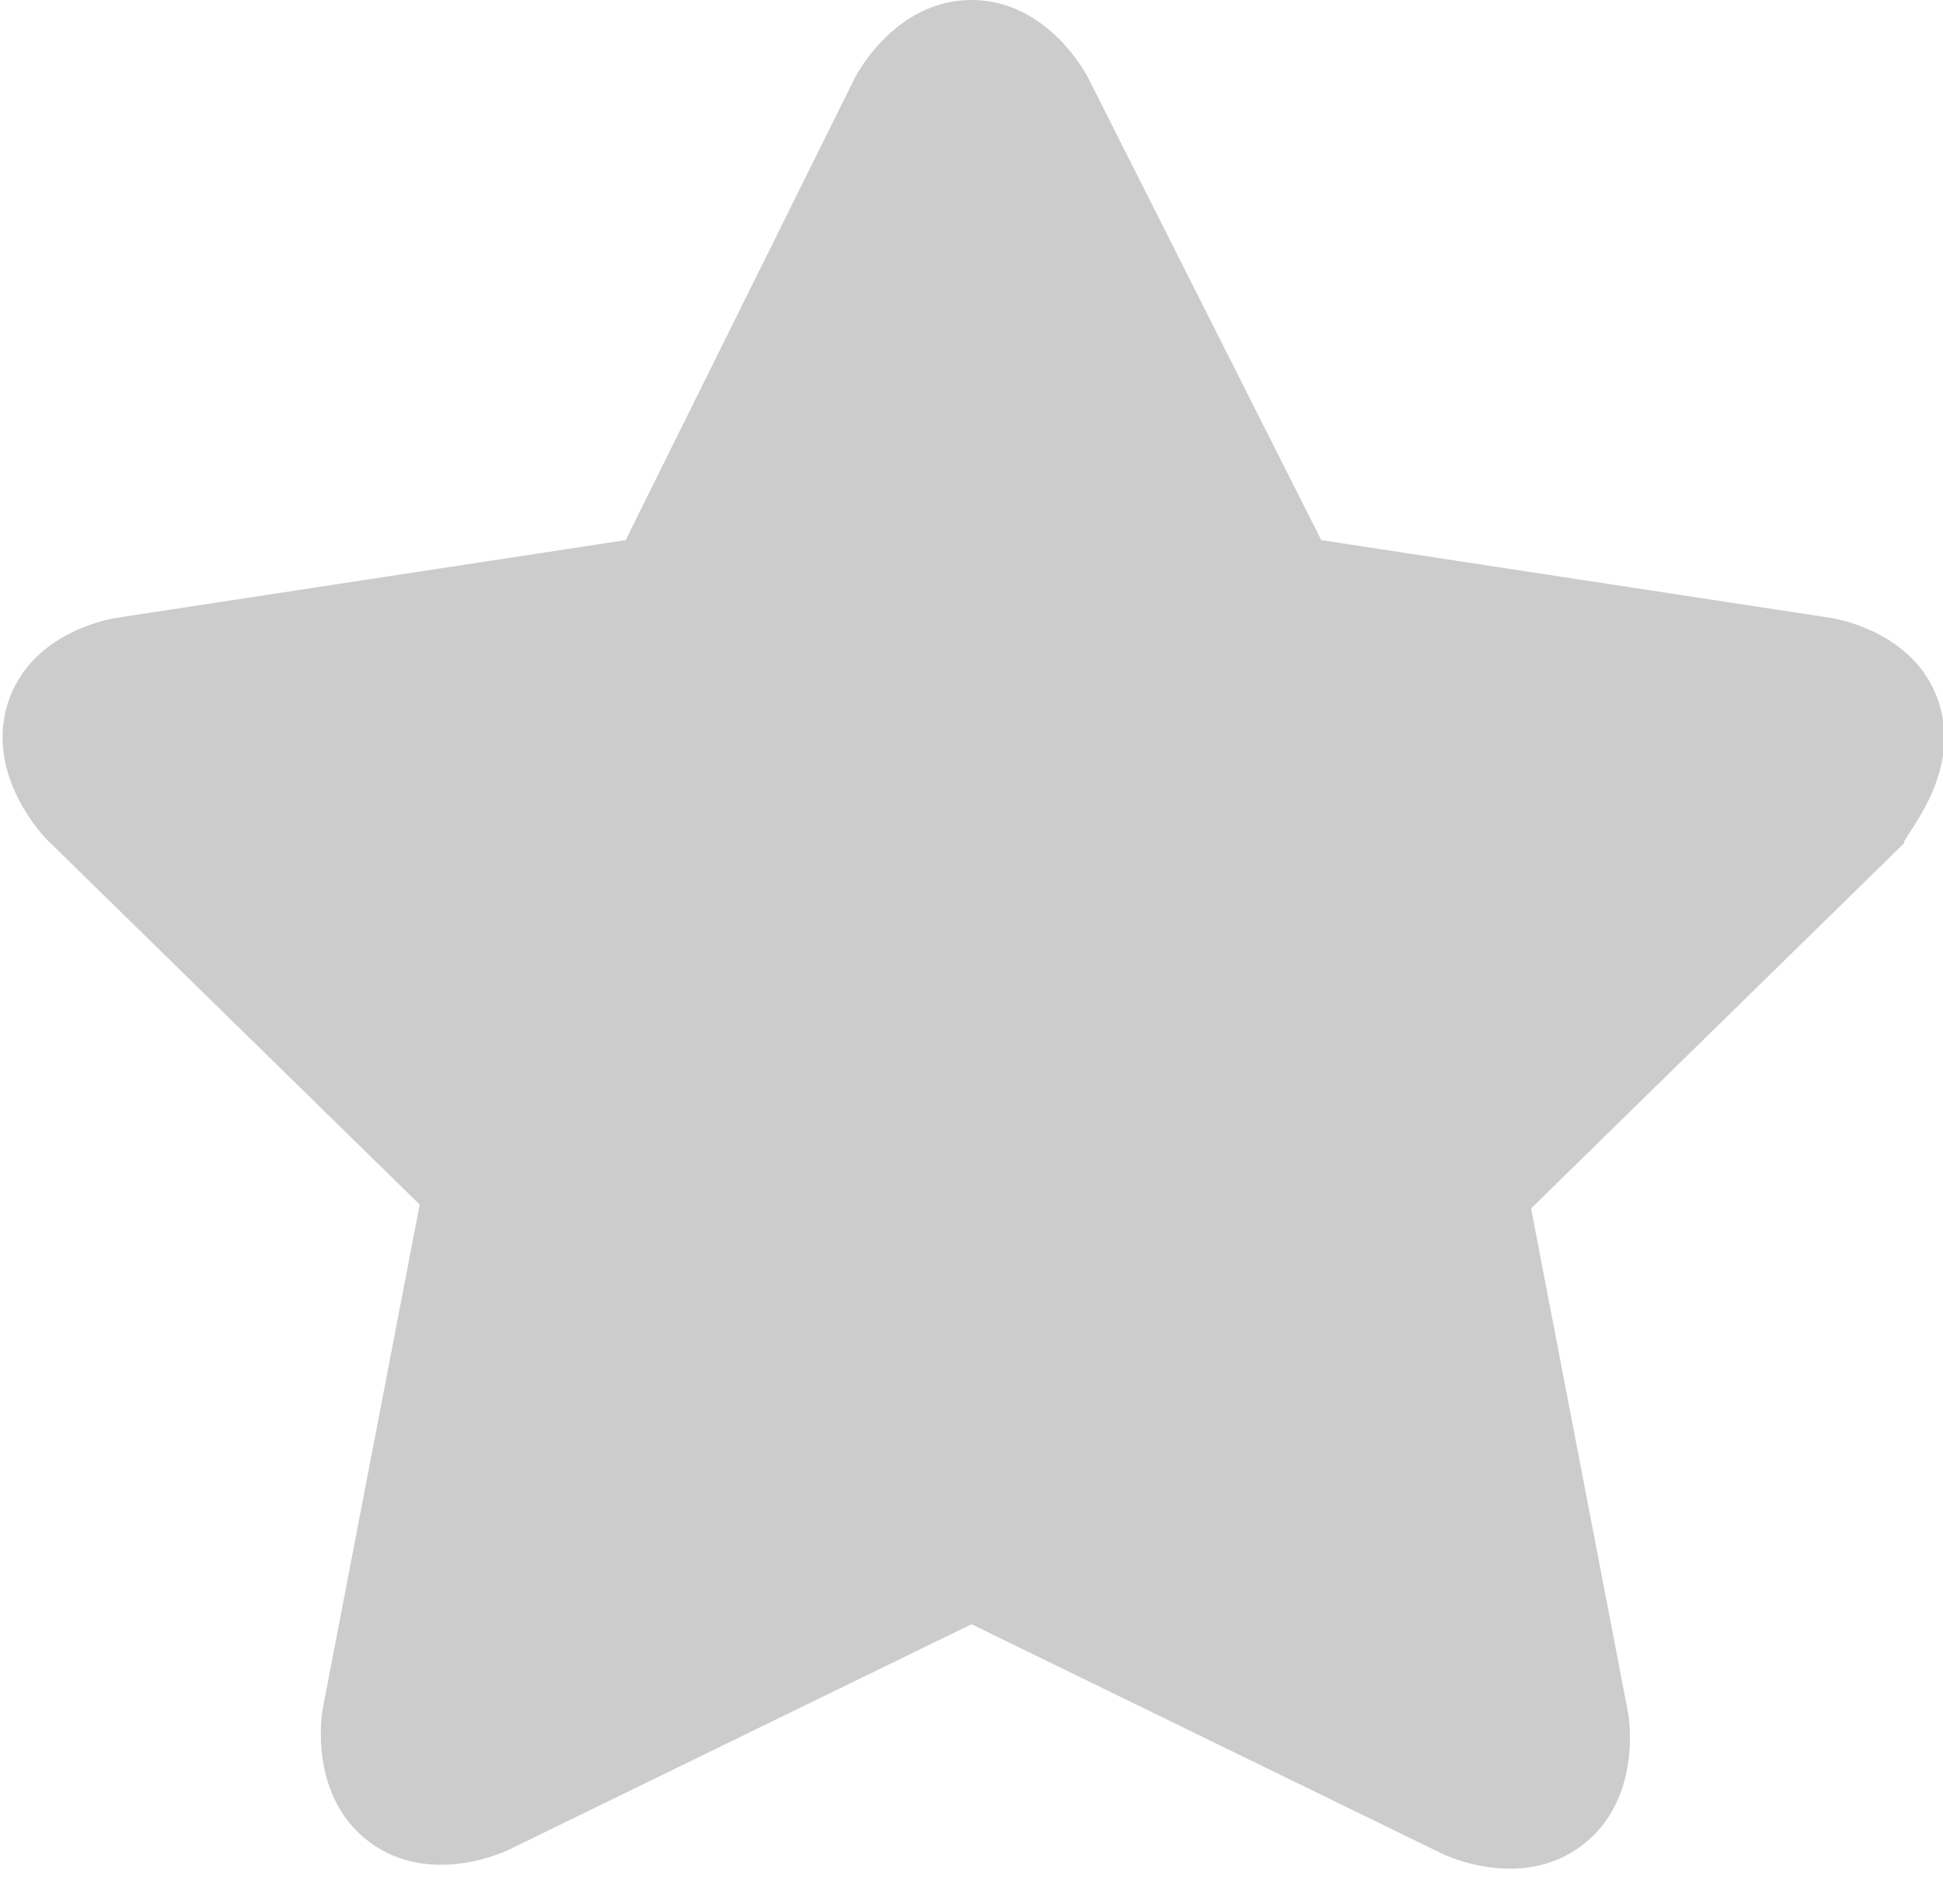
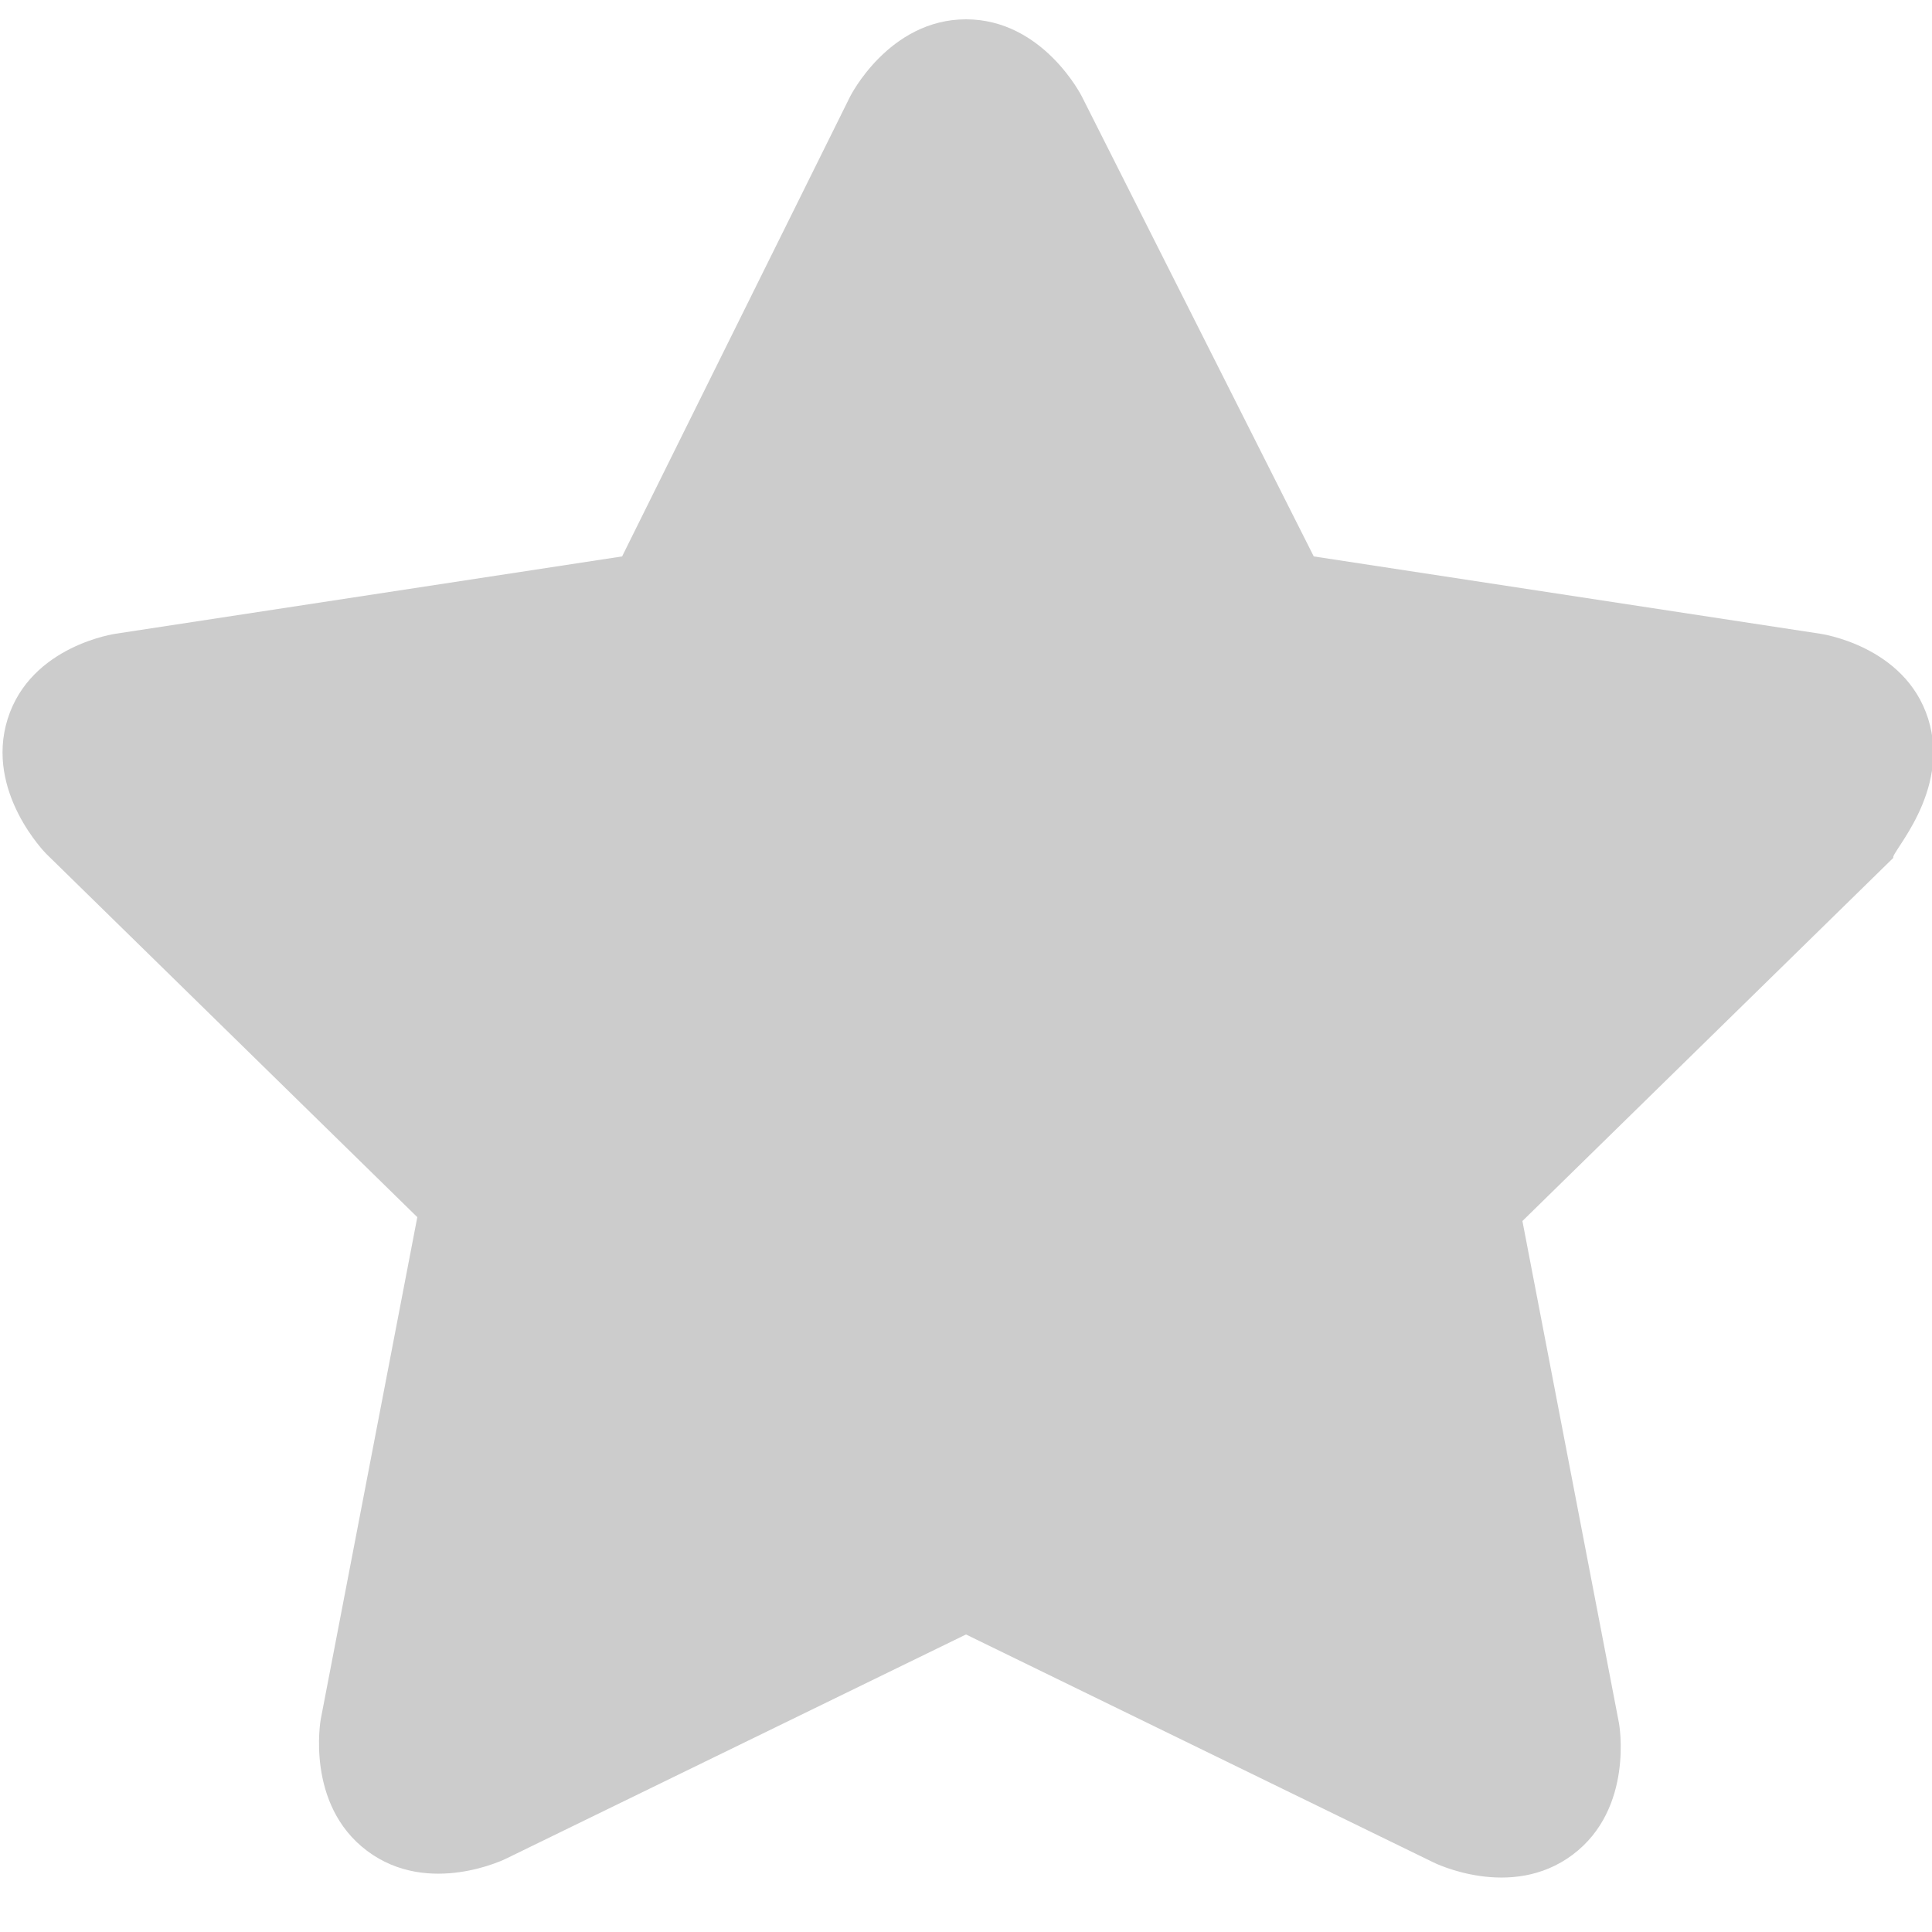
- <svg width="100%" height="100%" viewBox="0 0 50 49">
+ <svg width="15px" height="15px" viewBox="0 0 50 49">
  <path d="M 49.9 18.1 C 49.3 16.2 47.1 15.9 47.1 15.9 L 34 13.9 L 28 2 C 28 2 27 0 25 0 C 23 0 22 2 22 2 L 16.1 13.9 L 3 15.9 C 3 15.9 0.8 16.2 0.2 18.1 C -0.4 20 1.2 21.6 1.2 21.6 L 10.8 31 L 8.3 44 C 8.3 44 7.9 46.2 9.5 47.4 C 11.1 48.6 13.1 47.6 13.1 47.6 L 25 41.8 L 37.1 47.7 C 37.1 47.7 39.1 48.7 40.7 47.5 C 42.3 46.3 41.9 44.1 41.9 44.1 L 39.4 31.1 L 49 21.7 C 48.9 21.6 50.5 20 49.9 18.1 Z" style="fill:rgb(204, 204, 204)" />
</svg>
